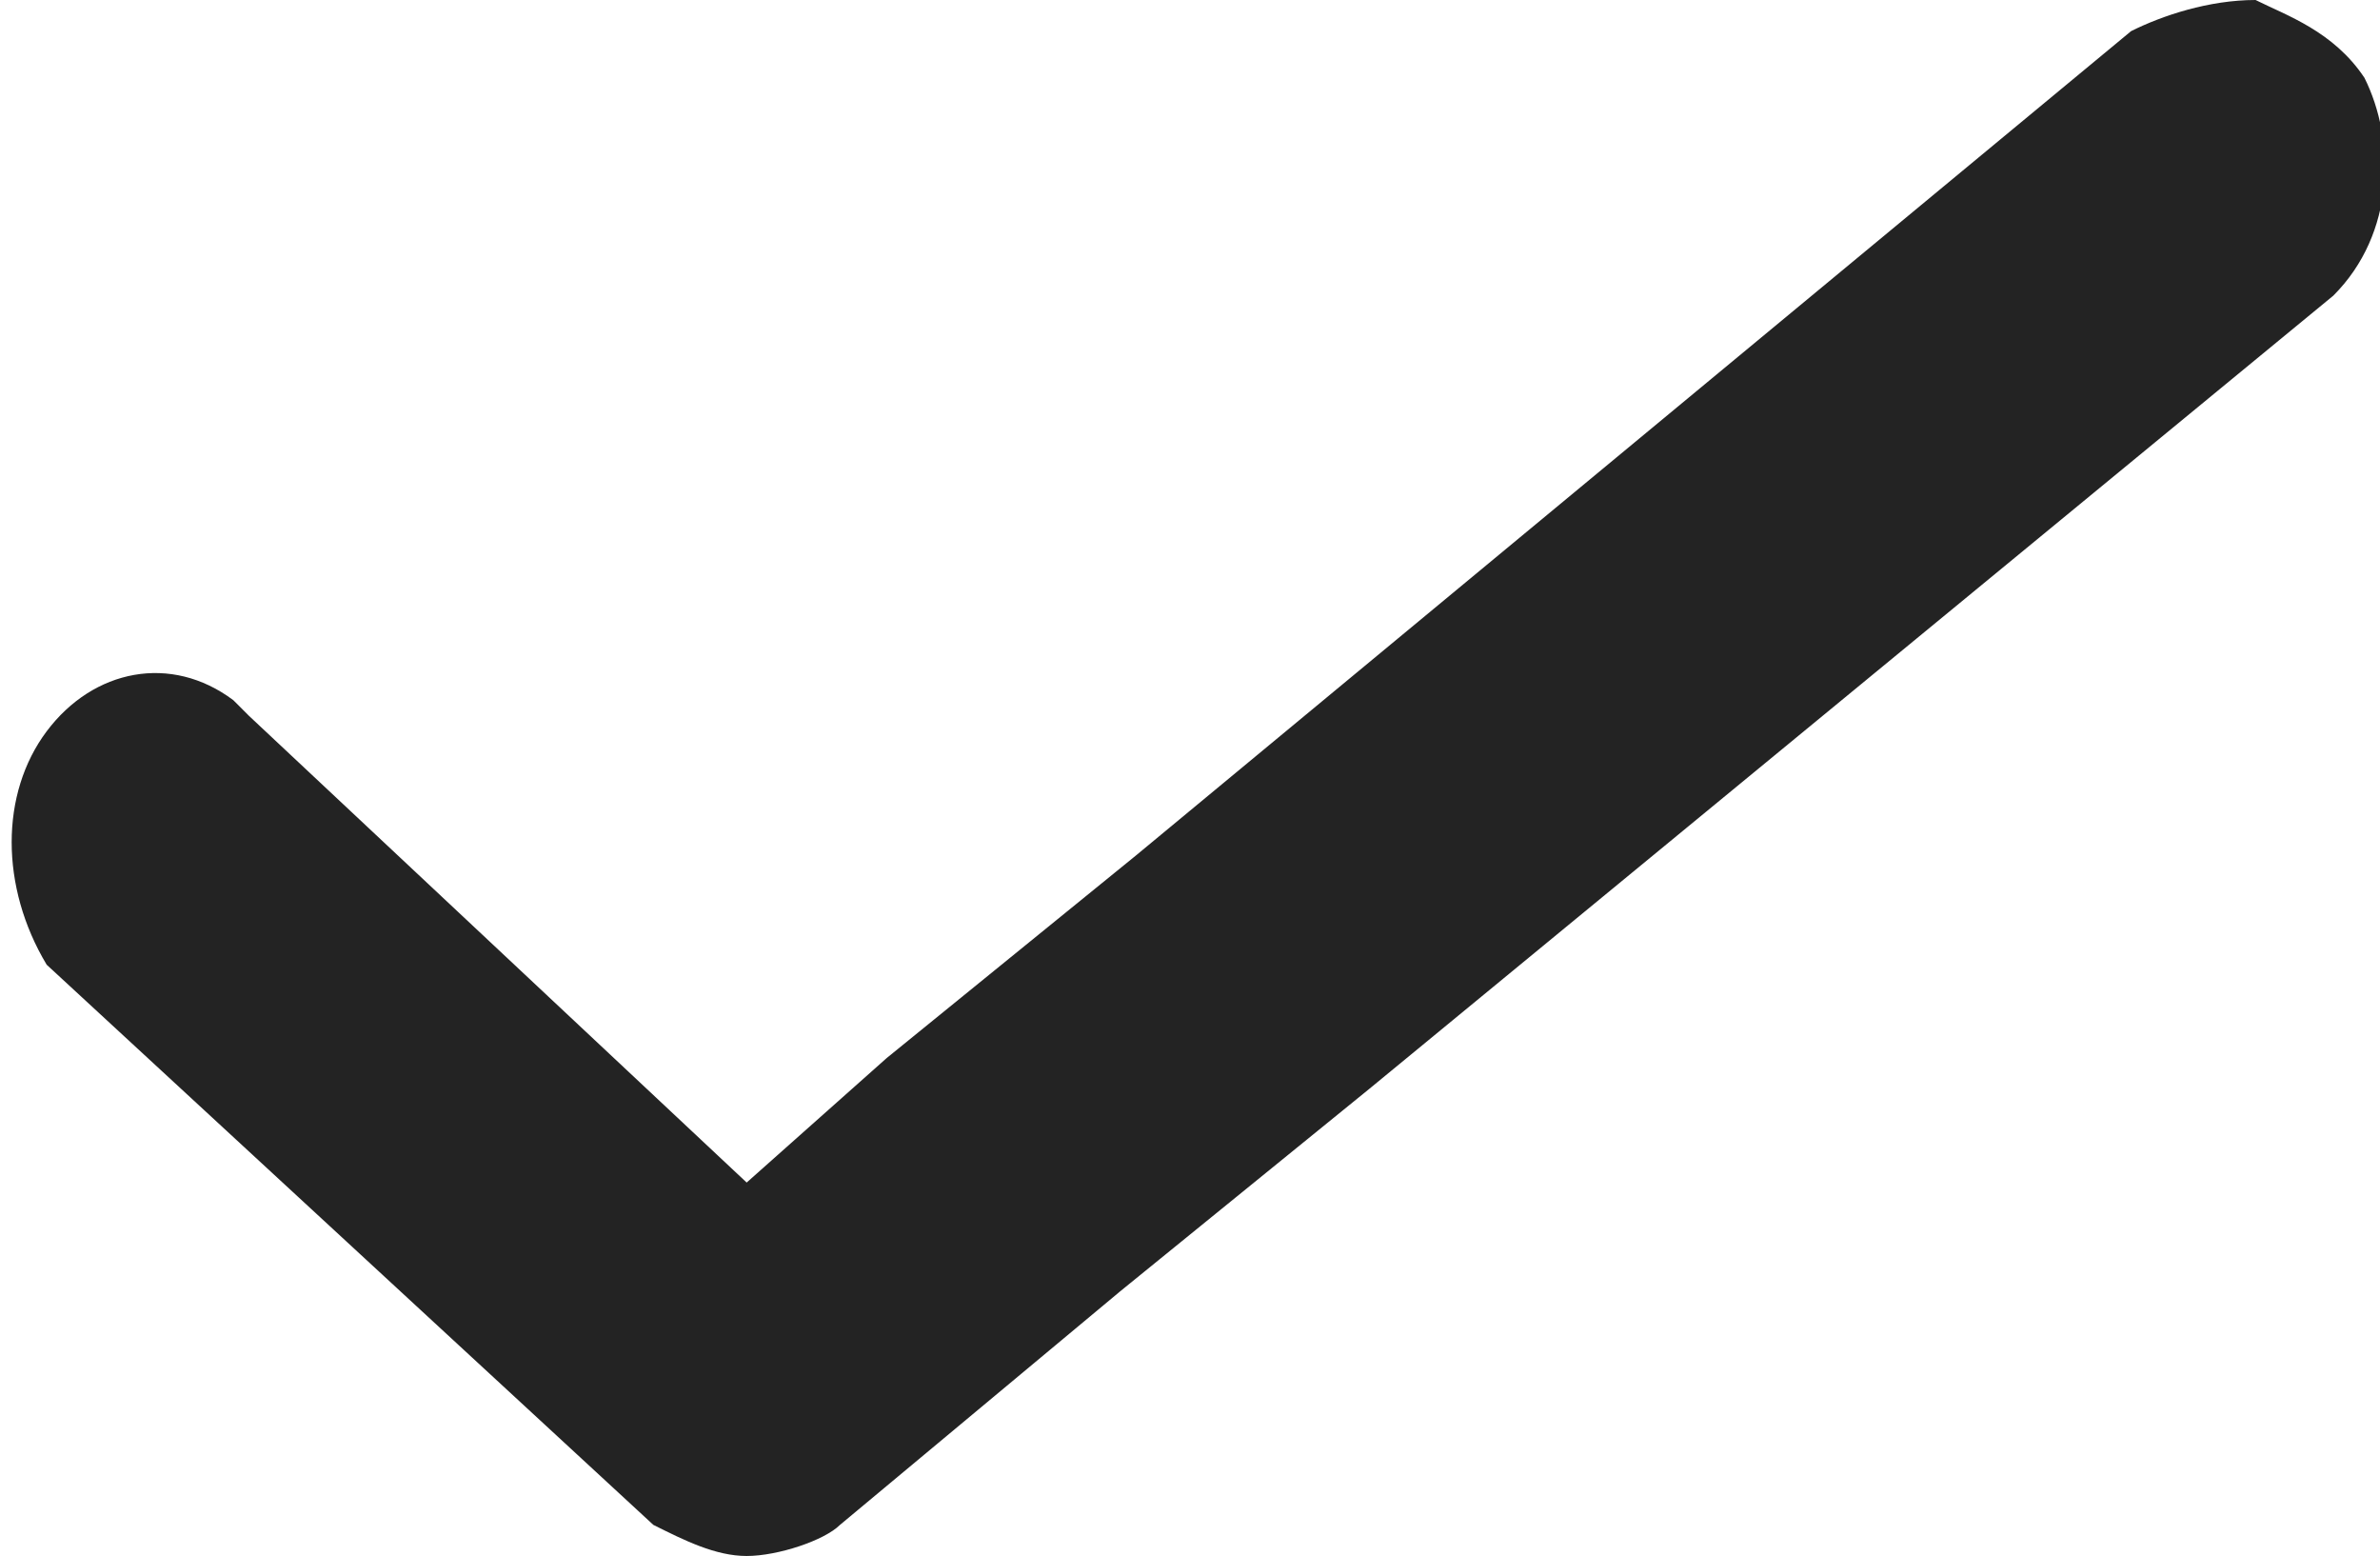
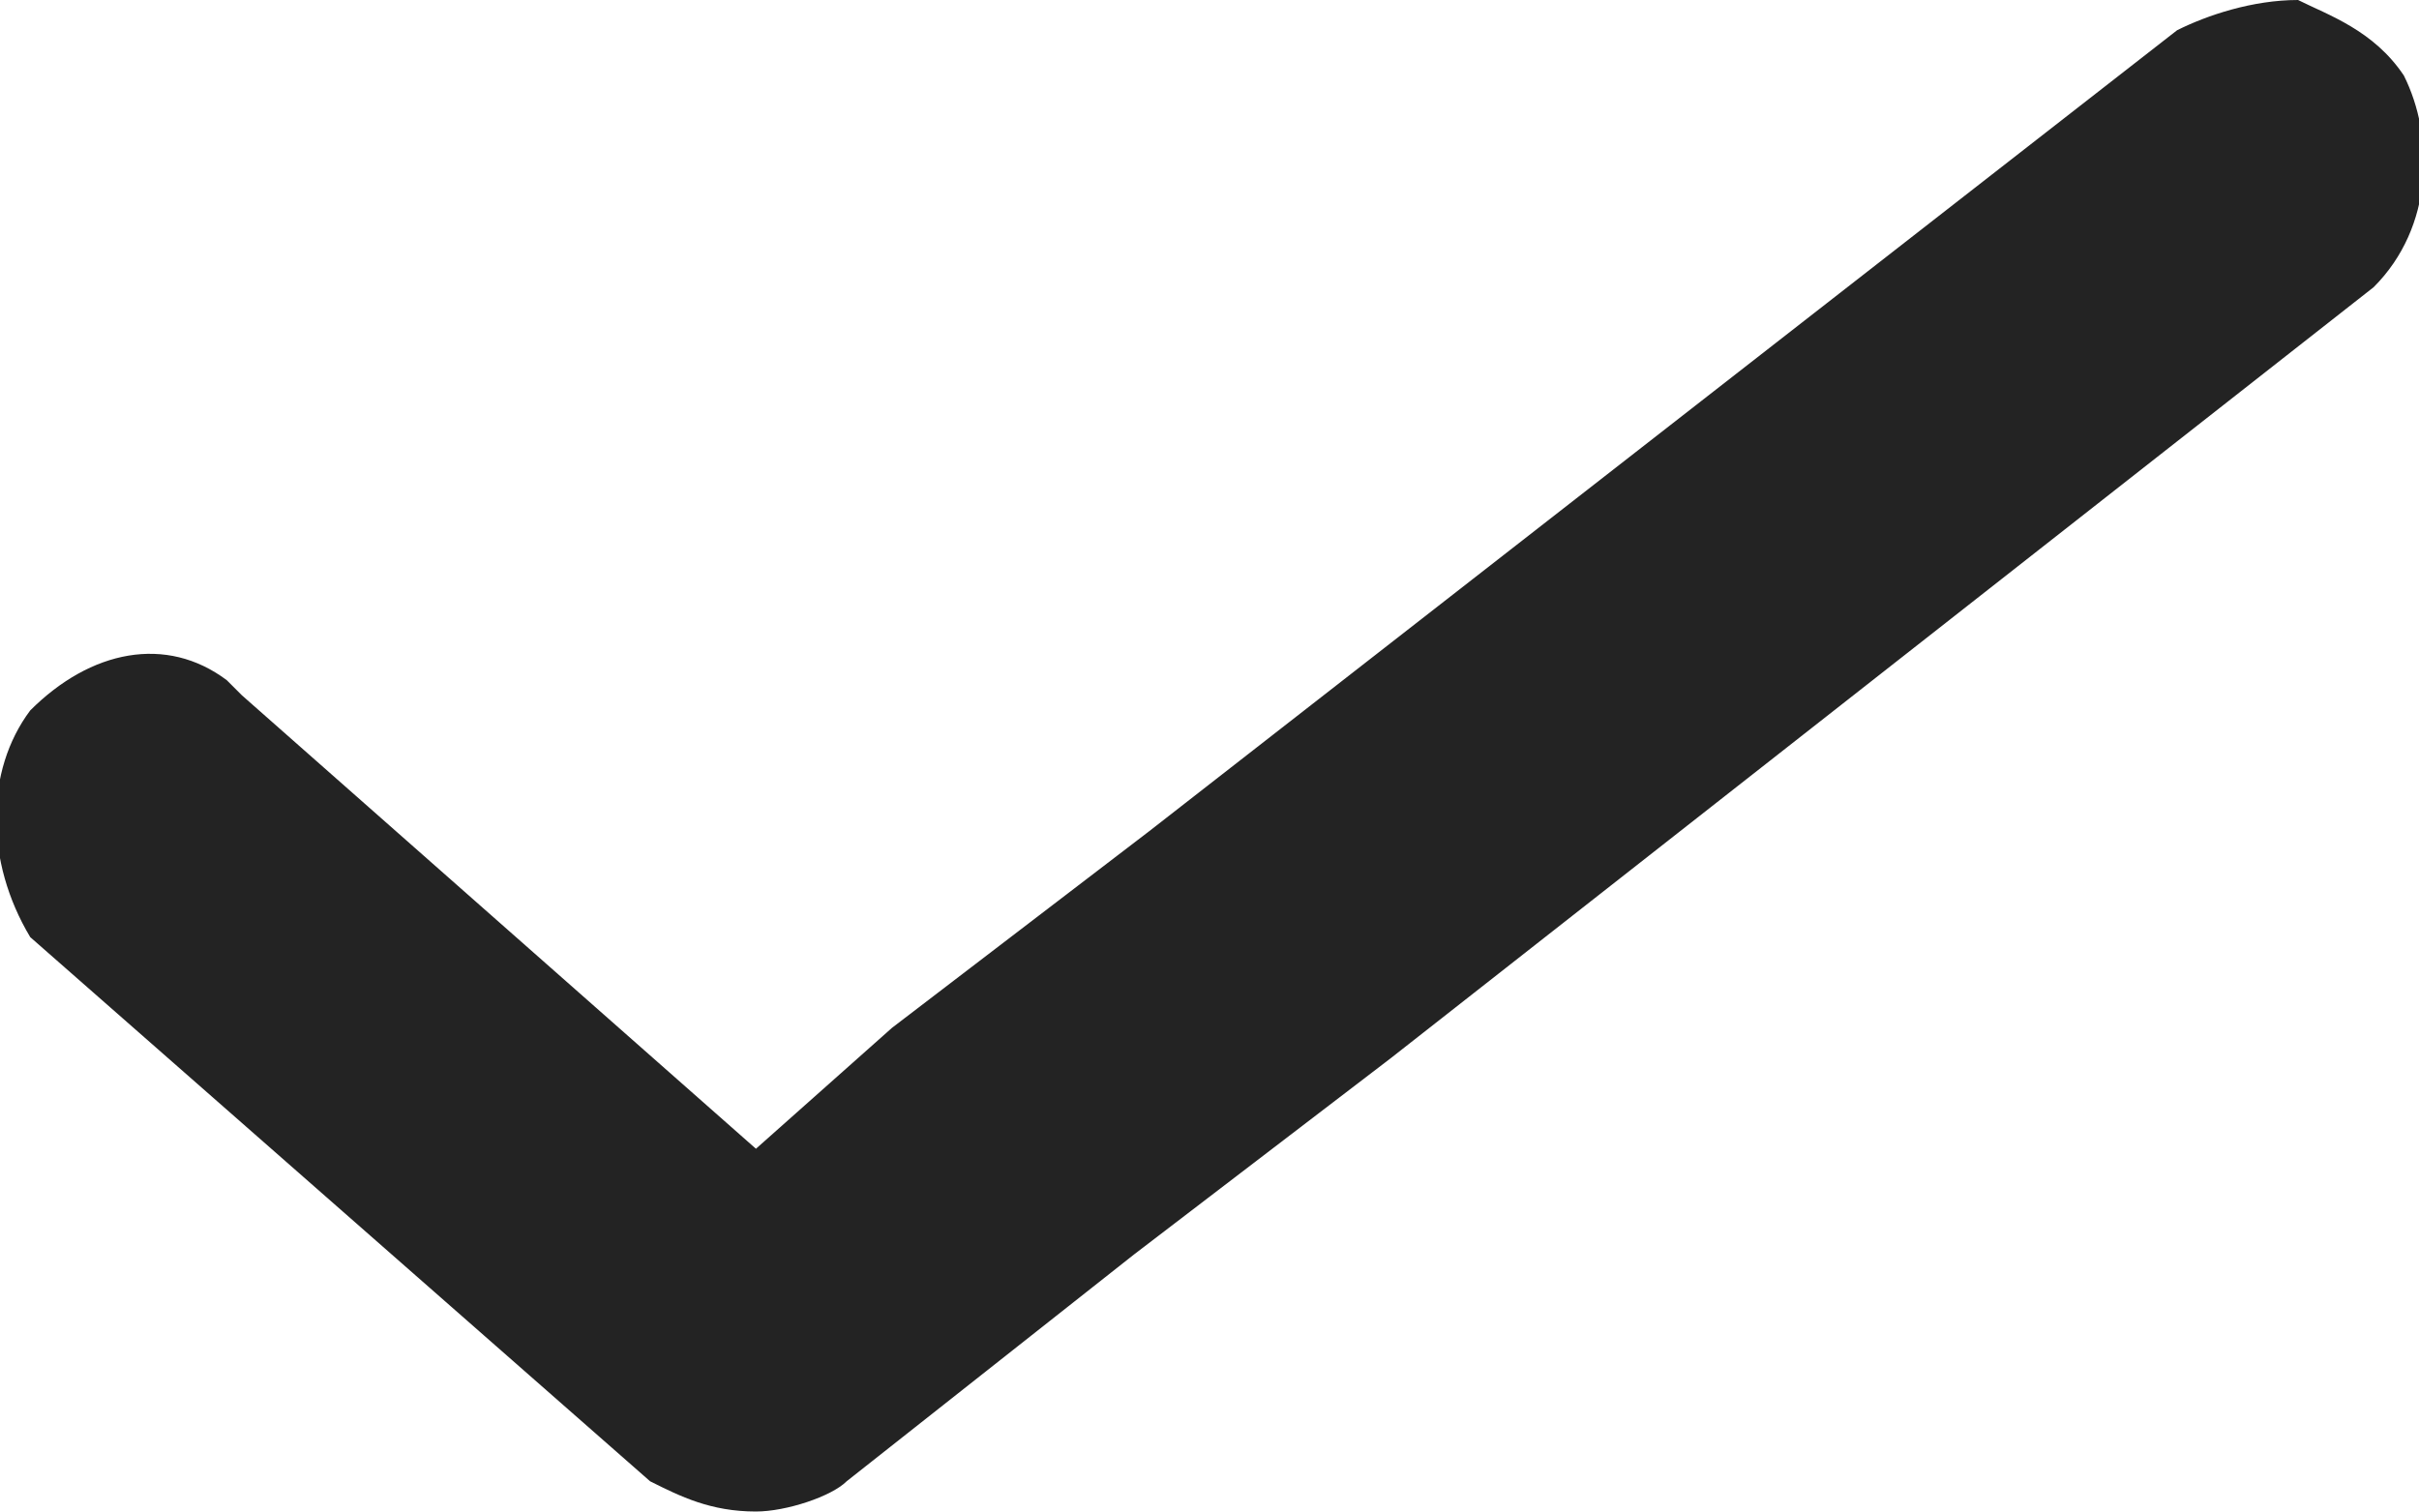
- <svg xmlns="http://www.w3.org/2000/svg" version="1.1" id="Layer_1" x="0px" y="0px" viewBox="0 0 15.3 10" style="enable-background:new 0 0 15.3 10;" xml:space="preserve">
+ <svg xmlns="http://www.w3.org/2000/svg" version="1.1" id="Layer_1" x="0px" y="0px" viewBox="0 0 16 10" style="enable-background:new 0 0 16 10;" xml:space="preserve">
  <style type="text/css">
	.st0{fill:#232323;}
</style>
  <g>
-     <path class="st0" d="M15.2,0.5C15,0.2,14.7,0.1,14.5,0c-0.3,0-0.6,0.1-0.8,0.2L7.3,5.5L5.7,6.8L4.8,7.6l-3.2-3L1.5,4.5   C1.1,4.2,0.6,4.3,0.3,4.7c-0.3,0.4-0.3,1,0,1.5l3.9,3.6C4.4,9.9,4.6,10,4.8,10C5,10,5.3,9.9,5.4,9.8l1.8-1.5L8.8,7L15,1.9   C15.4,1.5,15.4,0.9,15.2,0.5z" />
+     <path class="st0" d="M15.9,0.5c-0.2-0.3-0.5-0.4-0.7-0.5c-0.3,0-0.6,0.1-0.8,0.2L7.6,5.5L5.9,6.8L5,7.6l-3.4-3L1.5,4.5   C1.1,4.2,0.6,4.3,0.2,4.7c-0.3,0.4-0.3,1,0,1.5l4.1,3.6C4.5,9.9,4.7,10,5,10c0.2,0,0.5-0.1,0.6-0.2l1.9-1.5L9.2,7l6.5-5.1   C16.1,1.5,16.1,0.9,15.9,0.5z" />
  </g>
</svg>
